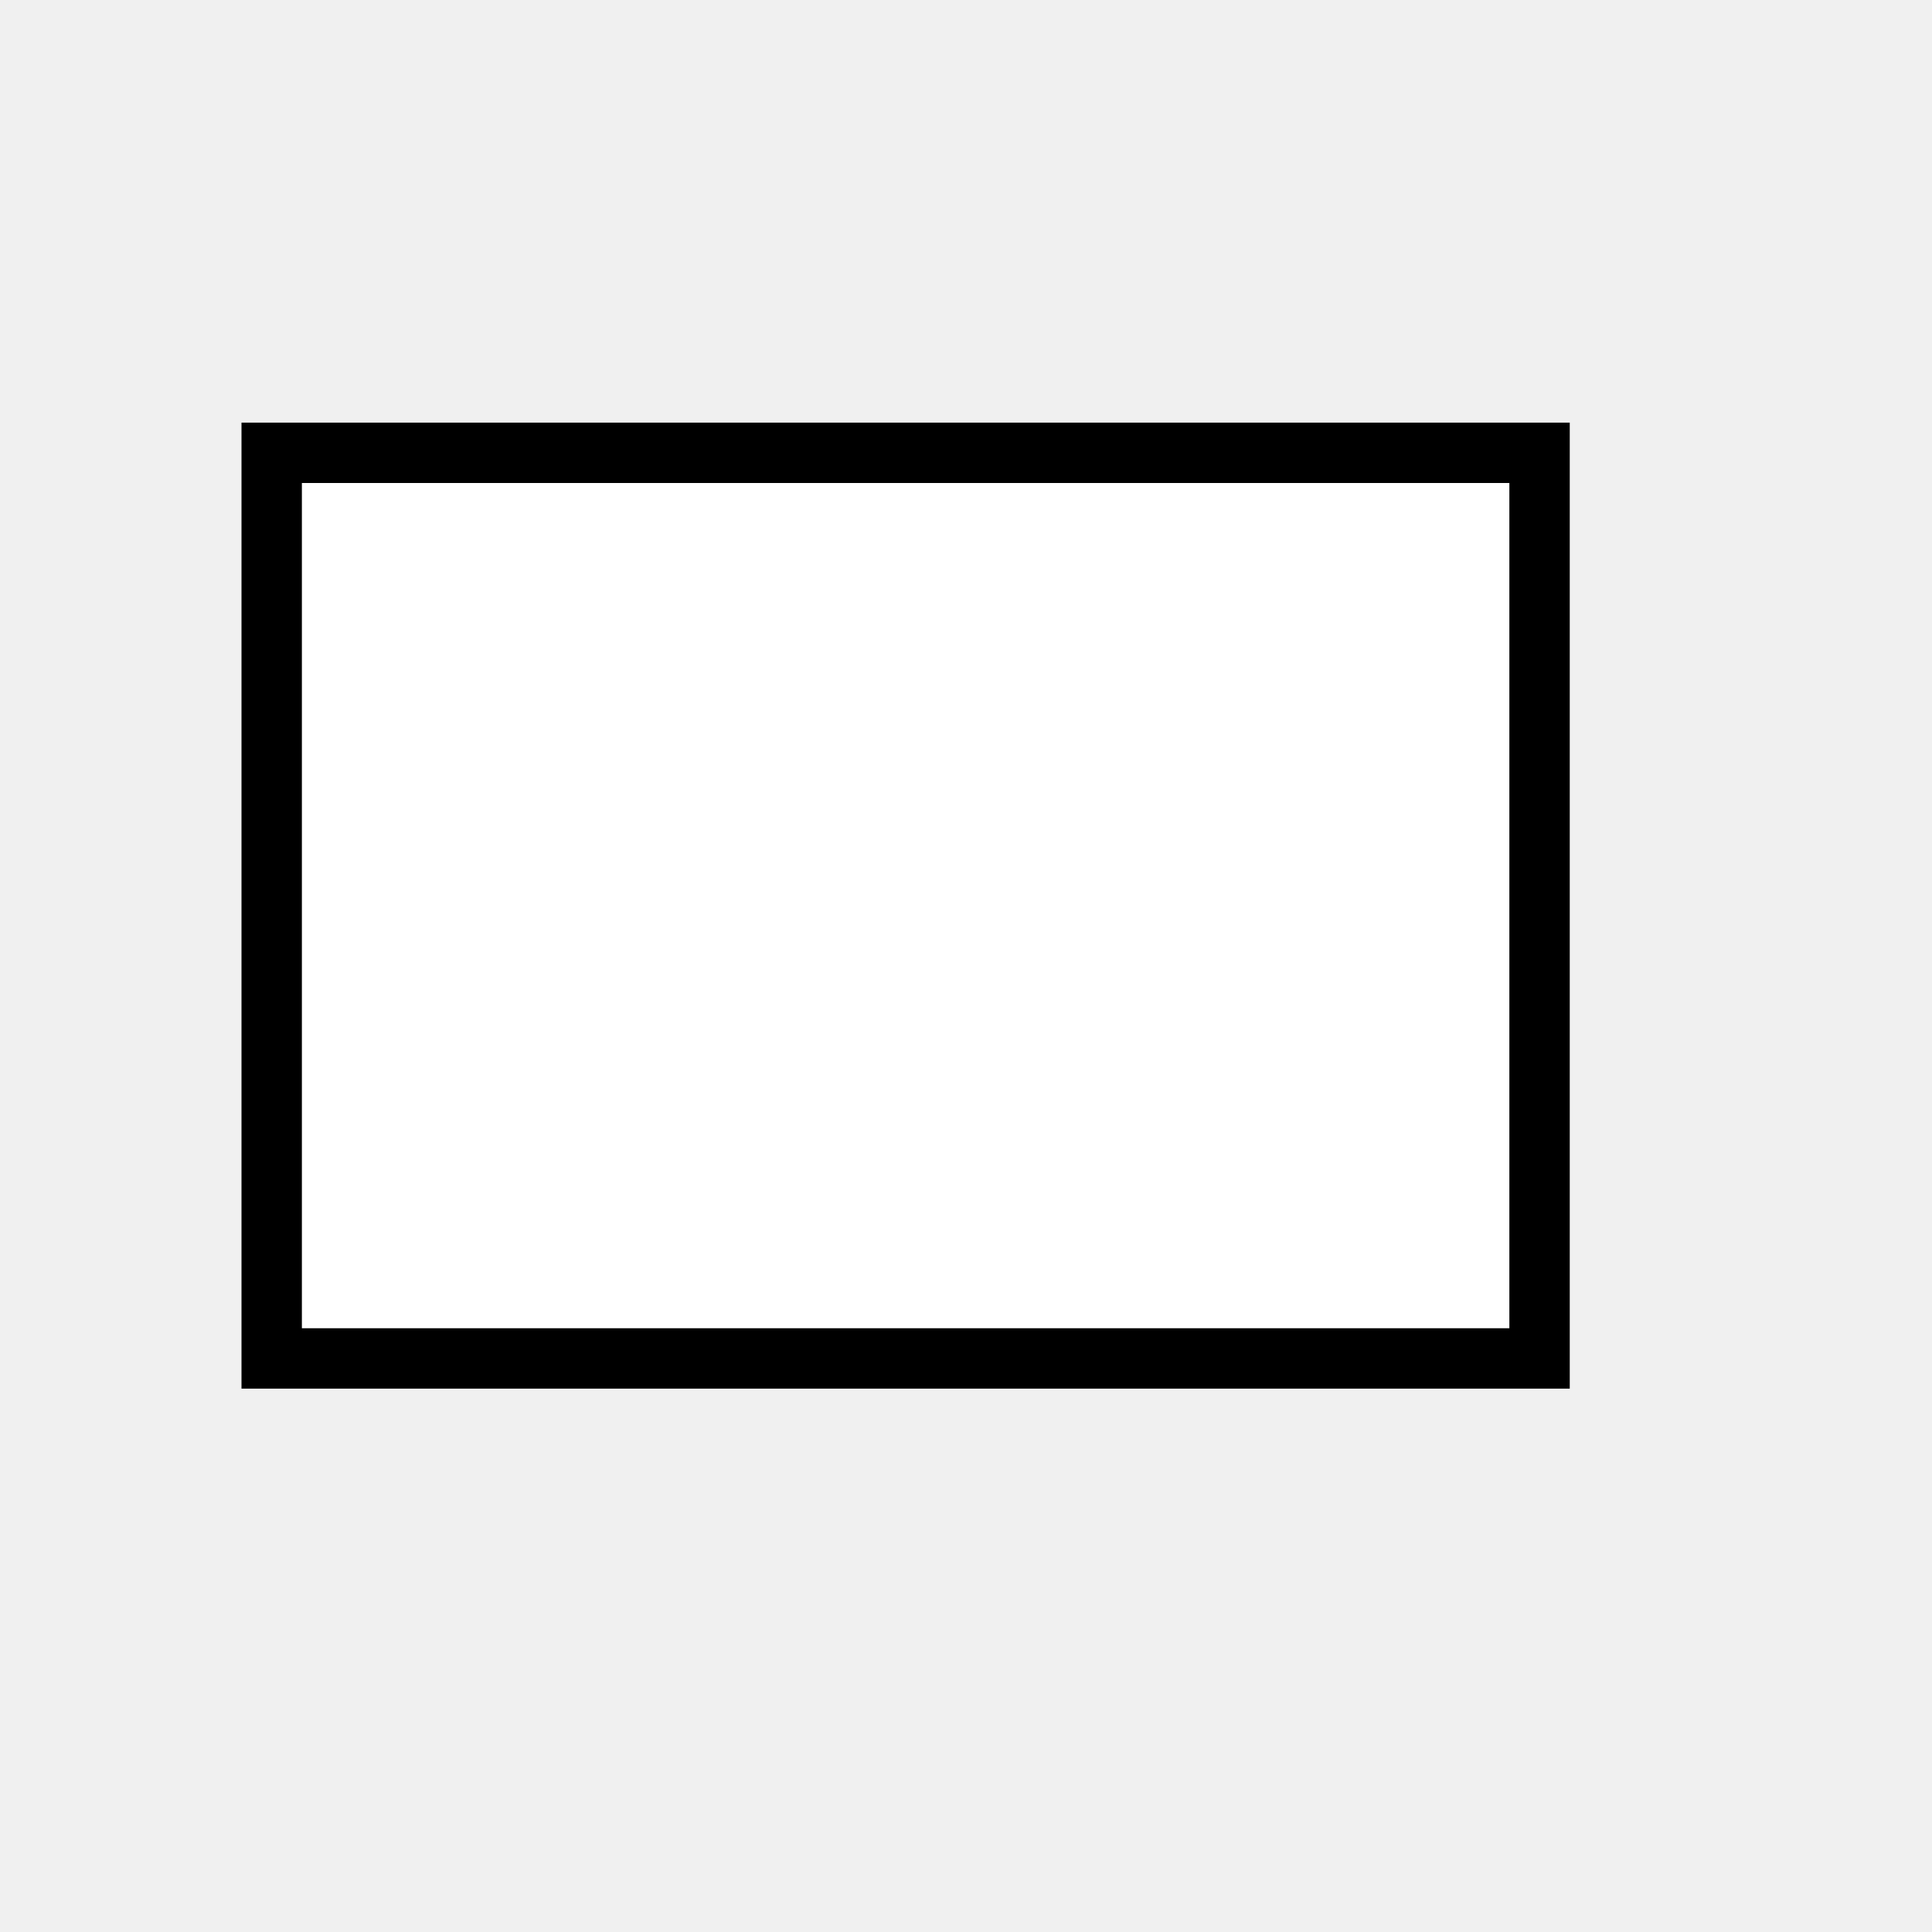
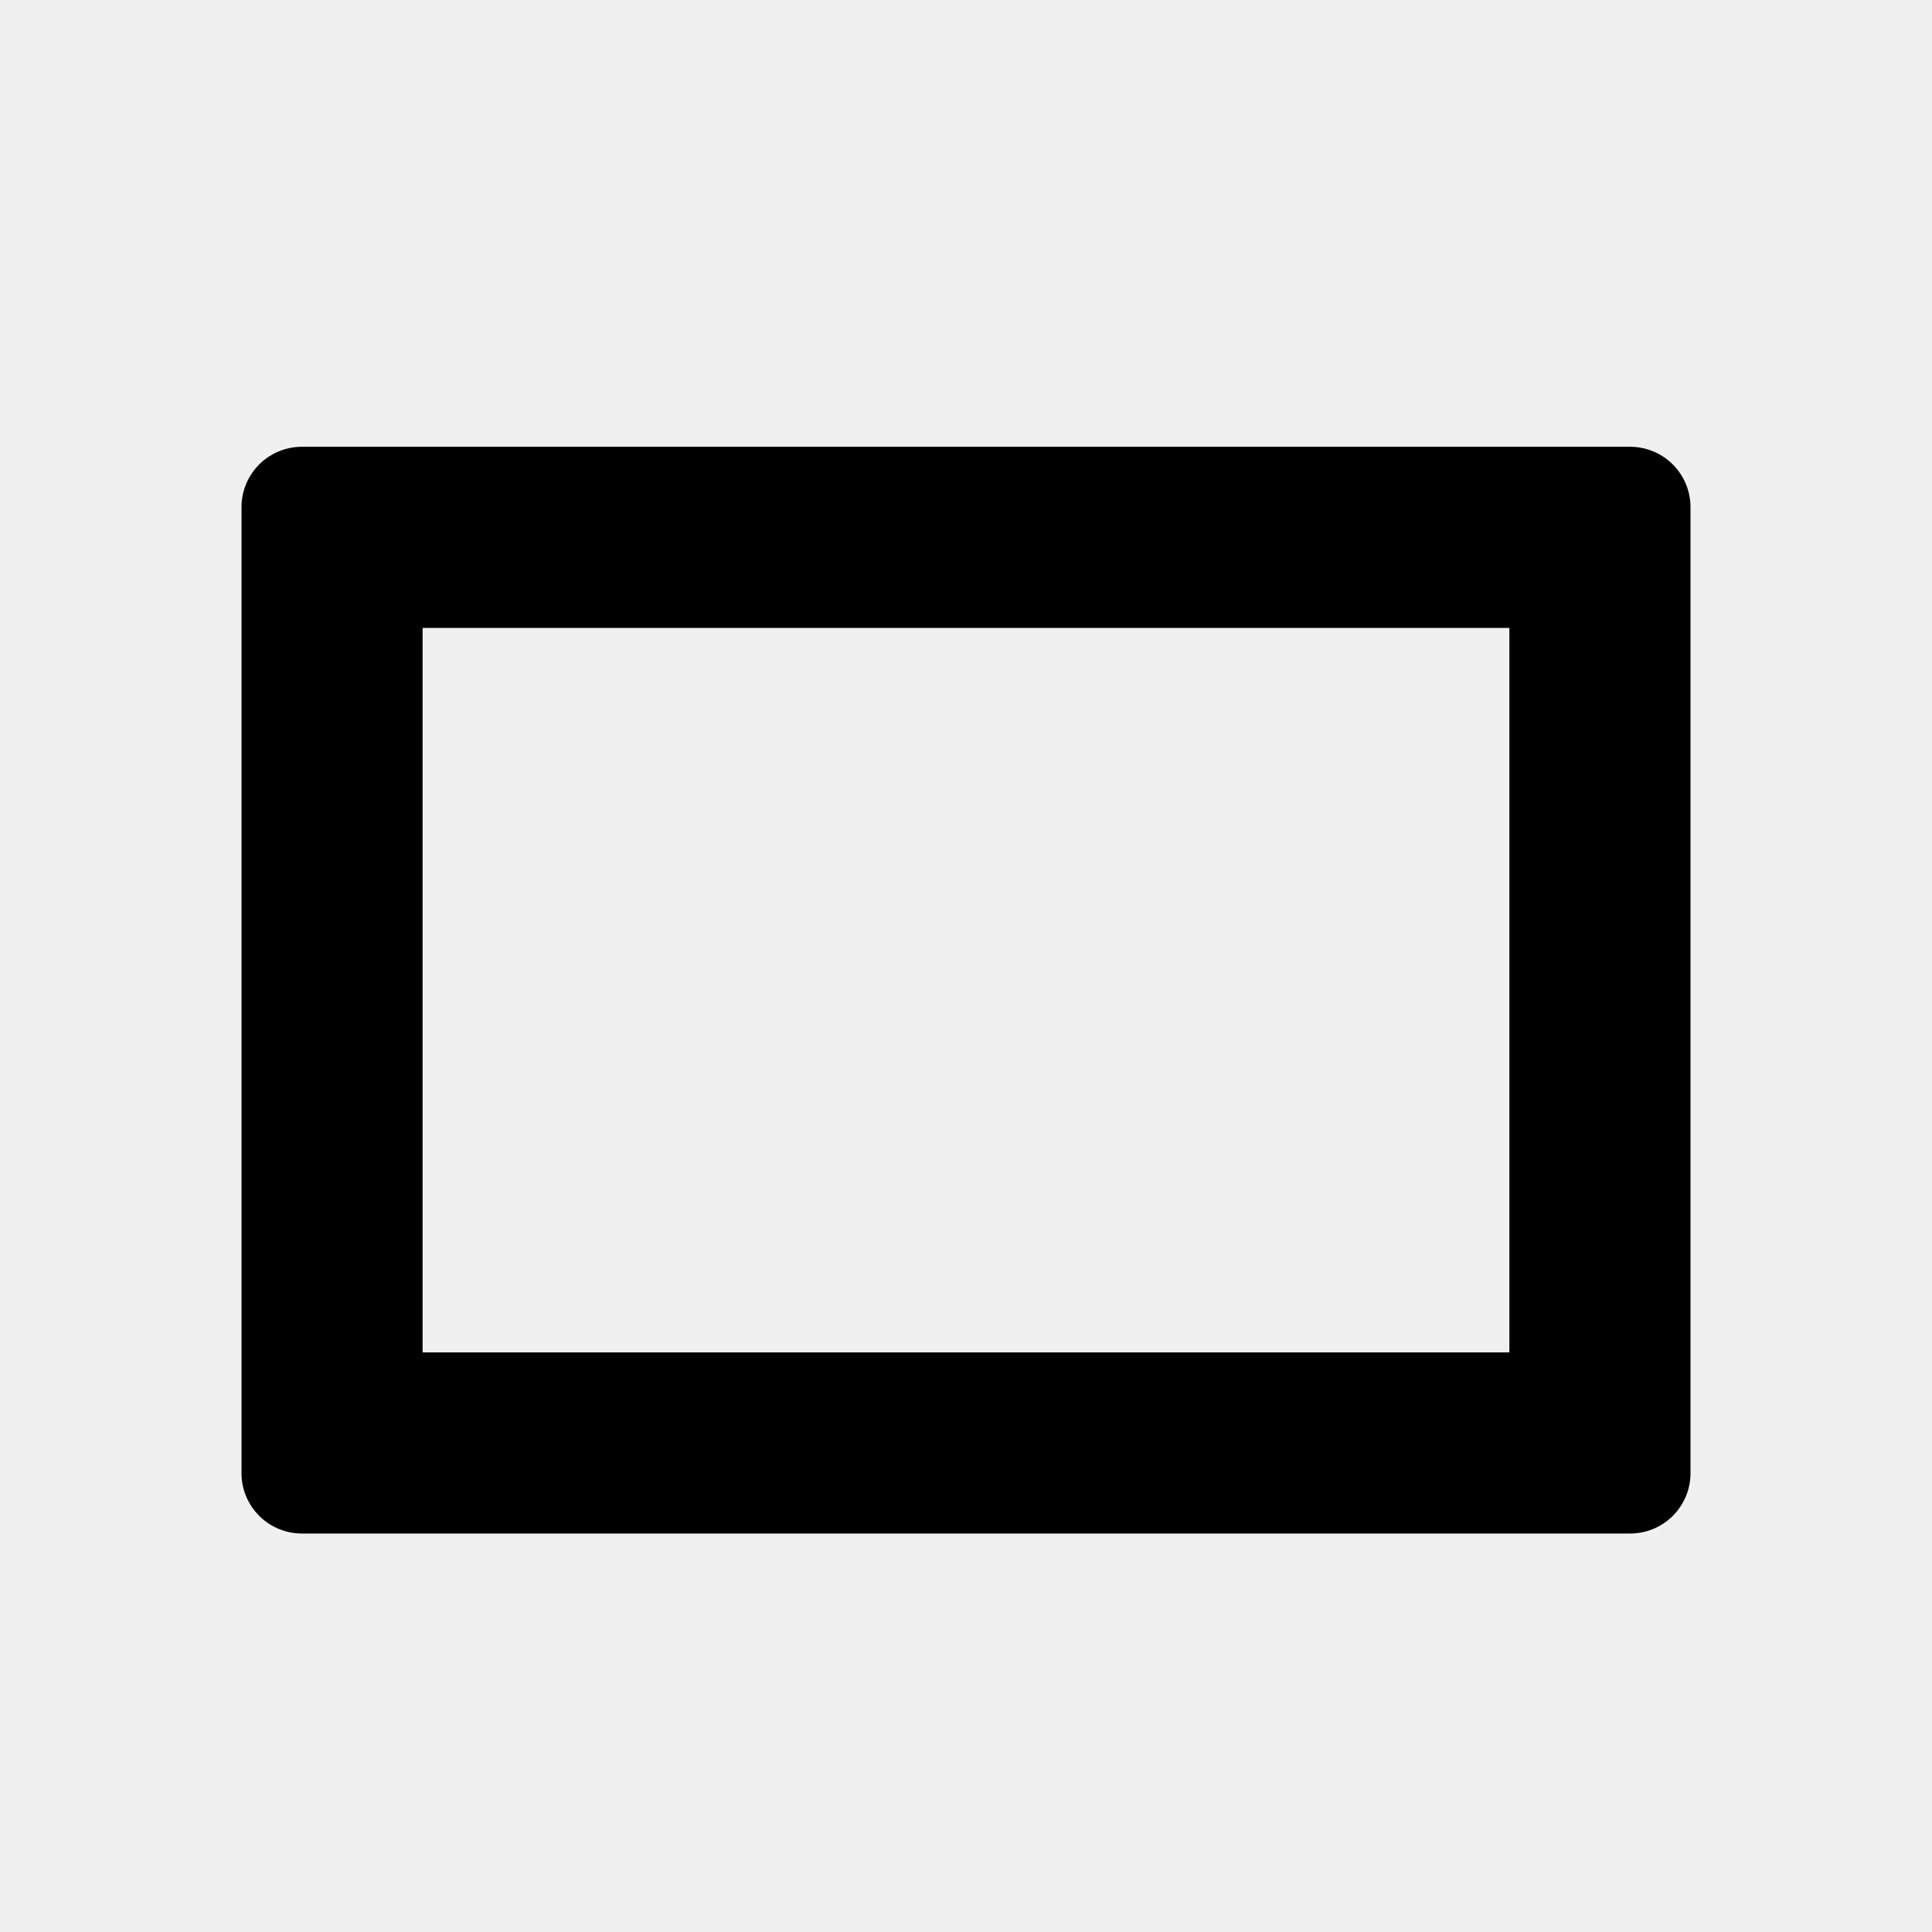
- <svg xmlns="http://www.w3.org/2000/svg" version="1.1" id="Layer_1" x="0px" y="0px" width="32px" height="32px" viewBox="224.5 256.5 32 32" enable-background="new 224.5 256.5 32 32" xml:space="preserve">
+ <svg xmlns="http://www.w3.org/2000/svg" version="1.1" id="Layer_1" x="0px" y="0px" viewBox="0 0 32 32" style="enable-background:new 0 0 32 32;" xml:space="preserve">
+   <style type="text/css">
+ 	.st0{stroke:#000000;stroke-width:2;stroke-linejoin:round;stroke-miterlimit:10;}
+ </style>
  <g>
-     <rect x="229.5" y="264.5" fill="#FFFFFF" width="20" height="14" />
-     <path d="M249.5,264.5v14h-20v-14H249.5 M250.5,263.5h-22v16h22V263.5L250.5,263.5z" />
+     <path class="st0" d="M26,9.4v14H6v-14H26 M27,8.4H5v16h22V8.4L27,8.4z" />
  </g>
</svg>
